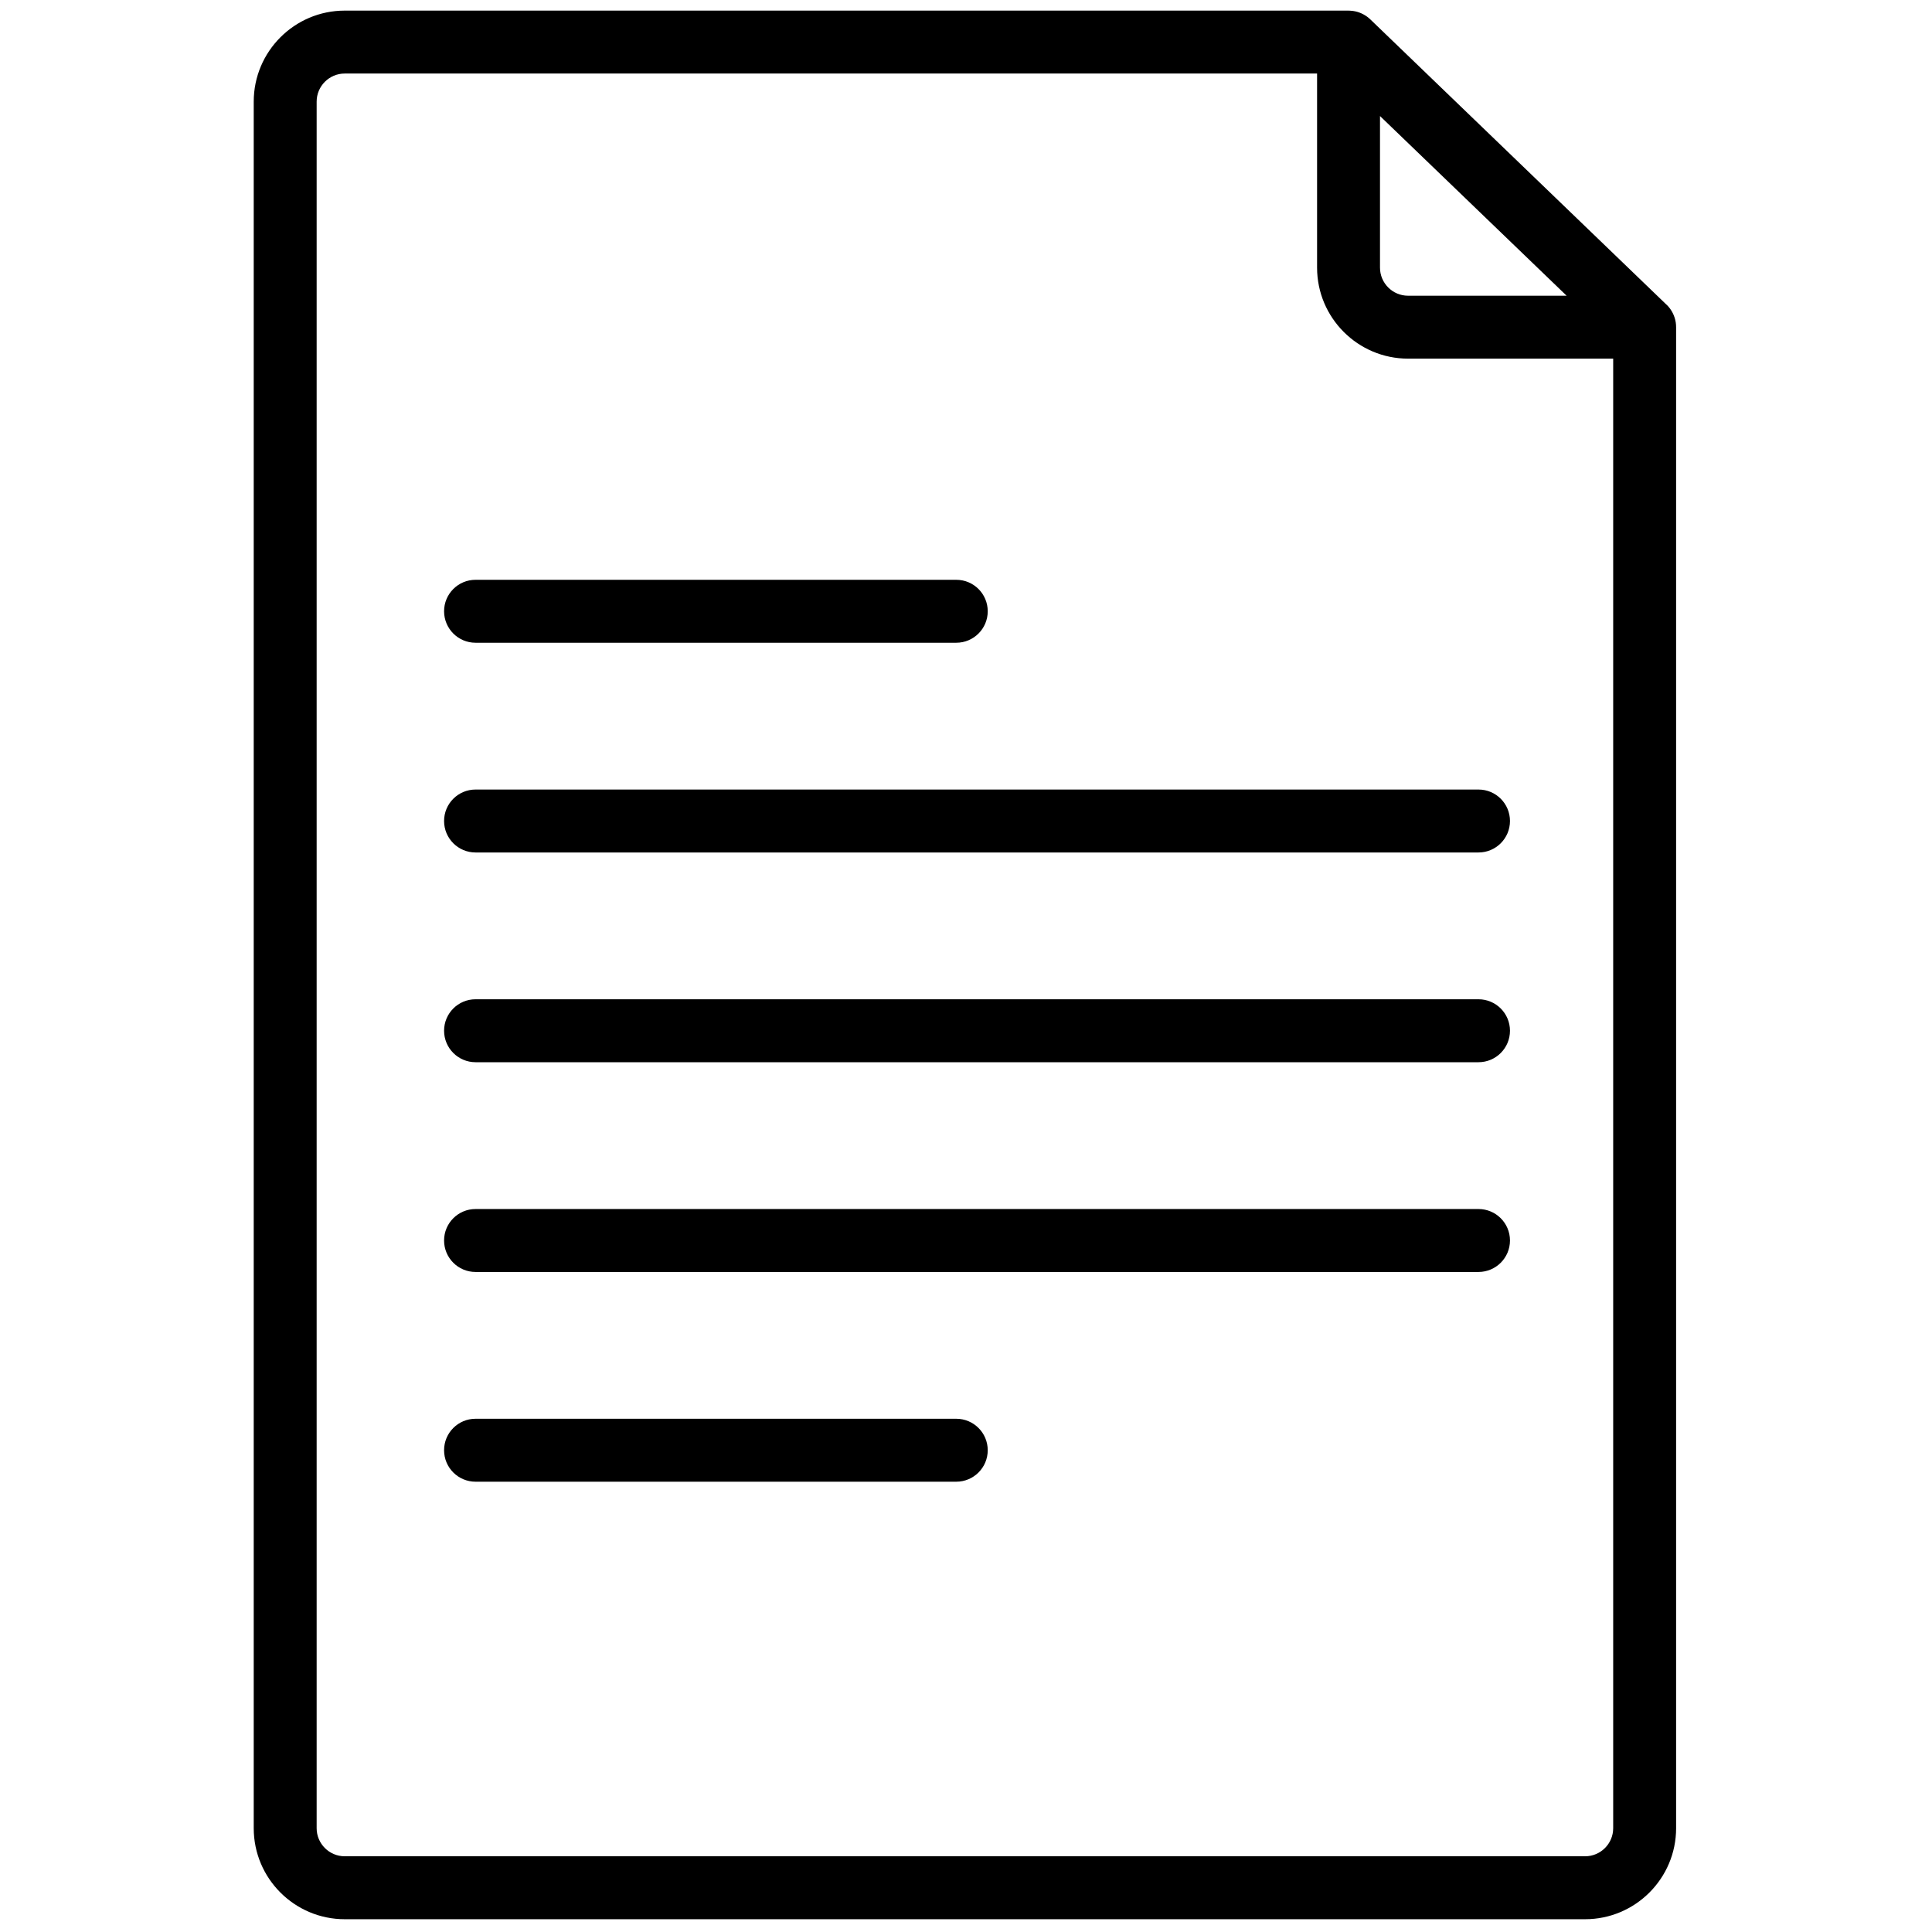
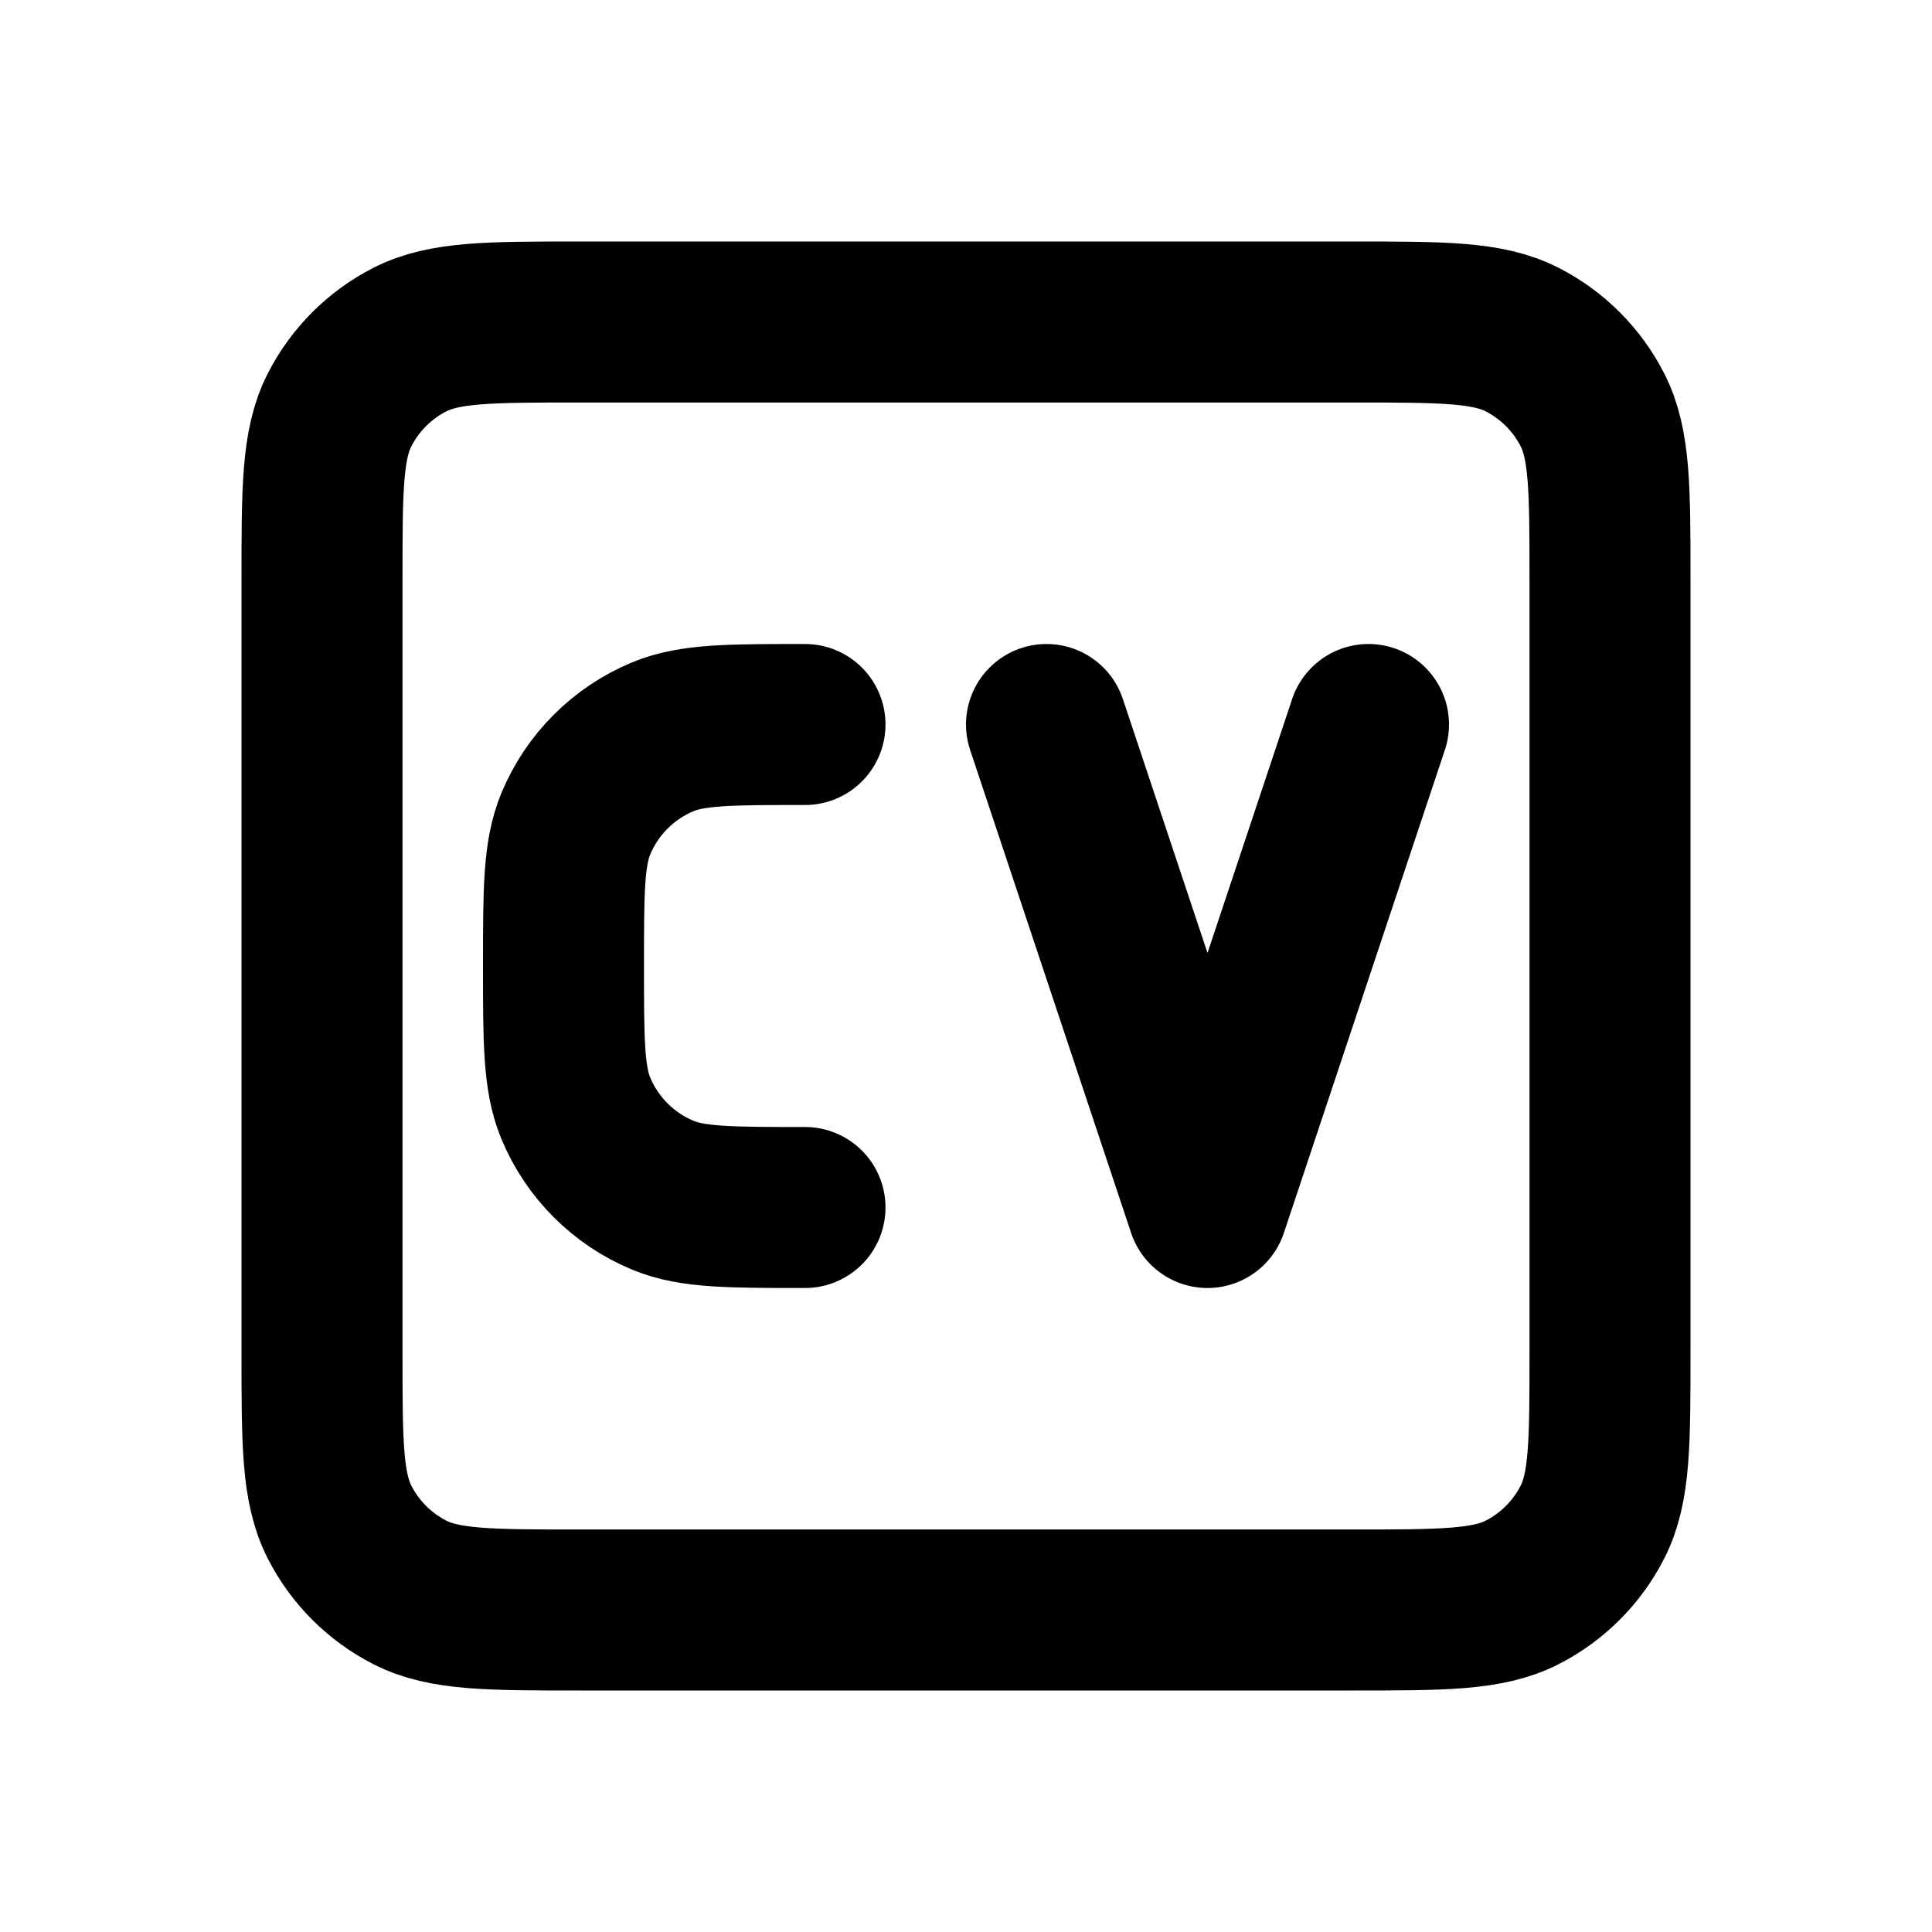
- <svg xmlns="http://www.w3.org/2000/svg" version="1.1" width="256" height="256" viewBox="0 0 256 256" xml:space="preserve" fill="currentColor">
-   <g style="stroke: none; stroke-width: 0; stroke-dasharray: none; stroke-linecap: butt; stroke-linejoin: miter; stroke-miterlimit: 10; fill: none; fill-rule: nonzero; opacity: 1;" transform="translate(1.406593 1.406593) scale(2.81 2.81)">
-     <path d="M 63.089 1.483 H 15.755 c -1.551 0 -2.808 1.257 -2.808 2.808 v 81.418 c 0 1.551 1.257 2.808 2.808 2.808 h 58.49 c 1.551 0 2.808 -1.257 2.808 -2.808 V 14.927 L 63.089 1.483 z M 65.896 14.927 c -1.551 0 -2.808 -1.257 -2.808 -2.808 V 1.483 l 13.964 13.444 H 65.896 z" style="stroke: none; stroke-width: 1; stroke-dasharray: none; stroke-linecap: butt; stroke-linejoin: miter; stroke-miterlimit: 10; fill: none; fill-rule: nonzero; opacity: 1;" transform=" matrix(1 0 0 1 0 0) " stroke-linecap="round" />
-     <path d="M 75.569 83.678 v 2.031 c 0 0.729 -0.594 1.323 -1.324 1.323 h -58.49 c -0.73 0 -1.324 -0.594 -1.324 -1.323 V 4.291 c 0 -0.73 0.594 -1.324 1.324 -1.324 h 45.851 v 9.153 c 0 2.366 1.925 4.291 4.29 4.291 h 9.673 V 83.678 c 1.021 0.094 1.601 1.553 2.967 -0.566 V 14.94 c 0.001 -0.084 -0.006 -0.166 -0.018 -0.248 c 0 0 -0.001 0 -0.001 -0.001 c 0 -0.001 0 -0.001 0 -0.003 v 0 c 0 -0.001 -0.001 -0.002 -0.001 -0.003 c -0.007 -0.042 -0.015 -0.082 -0.026 -0.123 v 0 c -0.001 -0.001 0.002 -0.003 -0.001 -0.003 c 0 -0.002 0 -0.003 -0.001 -0.004 v 0 c -0.066 -0.253 -0.199 -0.489 -0.392 -0.68 l -0.001 0 c 0 0 -0.001 -0.001 -0.001 -0.001 c -0.007 -0.001 -0.002 -0.001 -0.003 -0.002 c 0.003 -0.005 -0.002 -0.002 -0.002 -0.002 c -0.002 -0.001 0.001 -0.001 -0.003 -0.002 c 0.001 -0.001 -0.002 -0.001 -0.002 -0.002 c -0.001 -0.001 -0.002 -0.001 -0.003 -0.002 L 64.118 0.415 c -0.001 -0.001 -0.002 -0.002 -0.003 -0.003 c -0.001 -0.001 -0.002 -0.002 -0.003 -0.003 c -0.201 -0.19 -0.444 -0.317 -0.703 -0.374 c -0.038 -0.008 -0.075 -0.015 -0.113 -0.02 c -0.001 0 -0.001 0 -0.001 0 c -0.002 -0.001 -0.003 0 -0.005 -0.001 c -0.002 0 -0.004 -0.001 -0.004 0 c -0.001 0 -0.003 0 -0.005 0 c -0.002 0 -0.003 -0.001 -0.005 0 c 0 0 -0.001 0 -0.005 -0.001 C 63.207 0.003 63.131 0.003 63.079 0 H 15.755 c -2.366 0 -4.291 1.925 -4.291 4.291 V 85.71 c 0 2.365 1.925 4.29 4.291 4.29 h 58.49 c 2.366 0 4.291 -1.925 4.291 -4.29 v -2.598 C 77.58 83.39 76.59 83.584 75.569 83.678 z M 64.573 4.971 l 8.8 8.473 h -7.477 c -0.729 0 -1.323 -0.594 -1.323 -1.324 V 4.971 z" style="stroke: none; stroke-width: 1; stroke-dasharray: none; stroke-linecap: butt; stroke-linejoin: miter; stroke-miterlimit: 10; fill: rgb(0,0,0); fill-rule: nonzero; opacity: 1;" transform=" matrix(1 0 0 1 0 0) " stroke-linecap="round" />
-     <path d="M 21.924 66.401 c -0.82 0 -1.484 0.664 -1.484 1.484 s 0.664 1.484 1.484 1.484 h 22.668 c 0.819 0 1.484 -0.664 1.484 -1.484 s -0.664 -1.484 -1.484 -1.484 H 21.924 z" style="stroke: none; stroke-width: 1; stroke-dasharray: none; stroke-linecap: butt; stroke-linejoin: miter; stroke-miterlimit: 10; fill: rgb(0,0,0); fill-rule: nonzero; opacity: 1;" transform=" matrix(1 0 0 1 0 0) " stroke-linecap="round" />
-     <path d="M 21.924 39.698 h 47.294 c 0.819 0 1.484 -0.664 1.484 -1.484 s -0.664 -1.484 -1.484 -1.484 H 21.924 c -0.82 0 -1.484 0.664 -1.484 1.484 S 21.105 39.698 21.924 39.698 z" style="stroke: none; stroke-width: 1; stroke-dasharray: none; stroke-linecap: butt; stroke-linejoin: miter; stroke-miterlimit: 10; fill: rgb(0,0,0); fill-rule: nonzero; opacity: 1;" transform=" matrix(1 0 0 1 0 0) " stroke-linecap="round" />
-     <path d="M 70.702 57.995 c 0 -0.819 -0.664 -1.484 -1.484 -1.484 H 21.924 c -0.82 0 -1.484 0.664 -1.484 1.484 s 0.664 1.484 1.484 1.484 h 47.294 C 70.038 59.478 70.702 58.814 70.702 57.995 z" style="stroke: none; stroke-width: 1; stroke-dasharray: none; stroke-linecap: butt; stroke-linejoin: miter; stroke-miterlimit: 10; fill: rgb(0,0,0); fill-rule: nonzero; opacity: 1;" transform=" matrix(1 0 0 1 0 0) " stroke-linecap="round" />
-     <path d="M 21.924 29.808 h 22.668 c 0.819 0 1.484 -0.664 1.484 -1.484 c 0 -0.82 -0.664 -1.484 -1.484 -1.484 H 21.924 c -0.82 0 -1.484 0.664 -1.484 1.484 C 20.441 29.144 21.105 29.808 21.924 29.808 z" style="stroke: none; stroke-width: 1; stroke-dasharray: none; stroke-linecap: butt; stroke-linejoin: miter; stroke-miterlimit: 10; fill: rgb(0,0,0); fill-rule: nonzero; opacity: 1;" transform=" matrix(1 0 0 1 0 0) " stroke-linecap="round" />
-     <path d="M 21.924 49.588 h 47.294 c 0.819 0 1.484 -0.664 1.484 -1.484 c 0 -0.819 -0.664 -1.484 -1.484 -1.484 H 21.924 c -0.82 0 -1.484 0.664 -1.484 1.484 C 20.441 48.924 21.105 49.588 21.924 49.588 z" style="stroke: none; stroke-width: 1; stroke-dasharray: none; stroke-linecap: butt; stroke-linejoin: miter; stroke-miterlimit: 10; fill: rgb(0,0,0); fill-rule: nonzero; opacity: 1;" transform=" matrix(1 0 0 1 0 0) " stroke-linecap="round" />
-   </g>
+ <svg xmlns="http://www.w3.org/2000/svg" width="800px" height="800px" viewBox="0 0 24 24" fill="none">
+   <path d="M13 9L15 15L17 9M10 15C9.068 15 8.602 15 8.235 14.848C7.745 14.645 7.355 14.255 7.152 13.765C7 13.398 7 12.932 7 12C7 11.068 7 10.602 7.152 10.235C7.355 9.745 7.745 9.355 8.235 9.152C8.602 9 9.068 9 10 9M7.2 20H16.8C17.92 20 18.48 20 18.908 19.782C19.284 19.59 19.59 19.284 19.782 18.908C20 18.48 20 17.92 20 16.8V7.2C20 6.08 20 5.52 19.782 5.092C19.59 4.716 19.284 4.41 18.908 4.218C18.48 4 17.92 4 16.8 4H7.2C6.08 4 5.52 4 5.092 4.218C4.716 4.41 4.41 4.716 4.218 5.092C4 5.52 4 6.08 4 7.2V16.8C4 17.92 4 18.48 4.218 18.908C4.41 19.284 4.716 19.59 5.092 19.782C5.52 20 6.08 20 7.2 20Z" stroke="#000000" stroke-width="2" stroke-linecap="round" stroke-linejoin="round" />
</svg>
